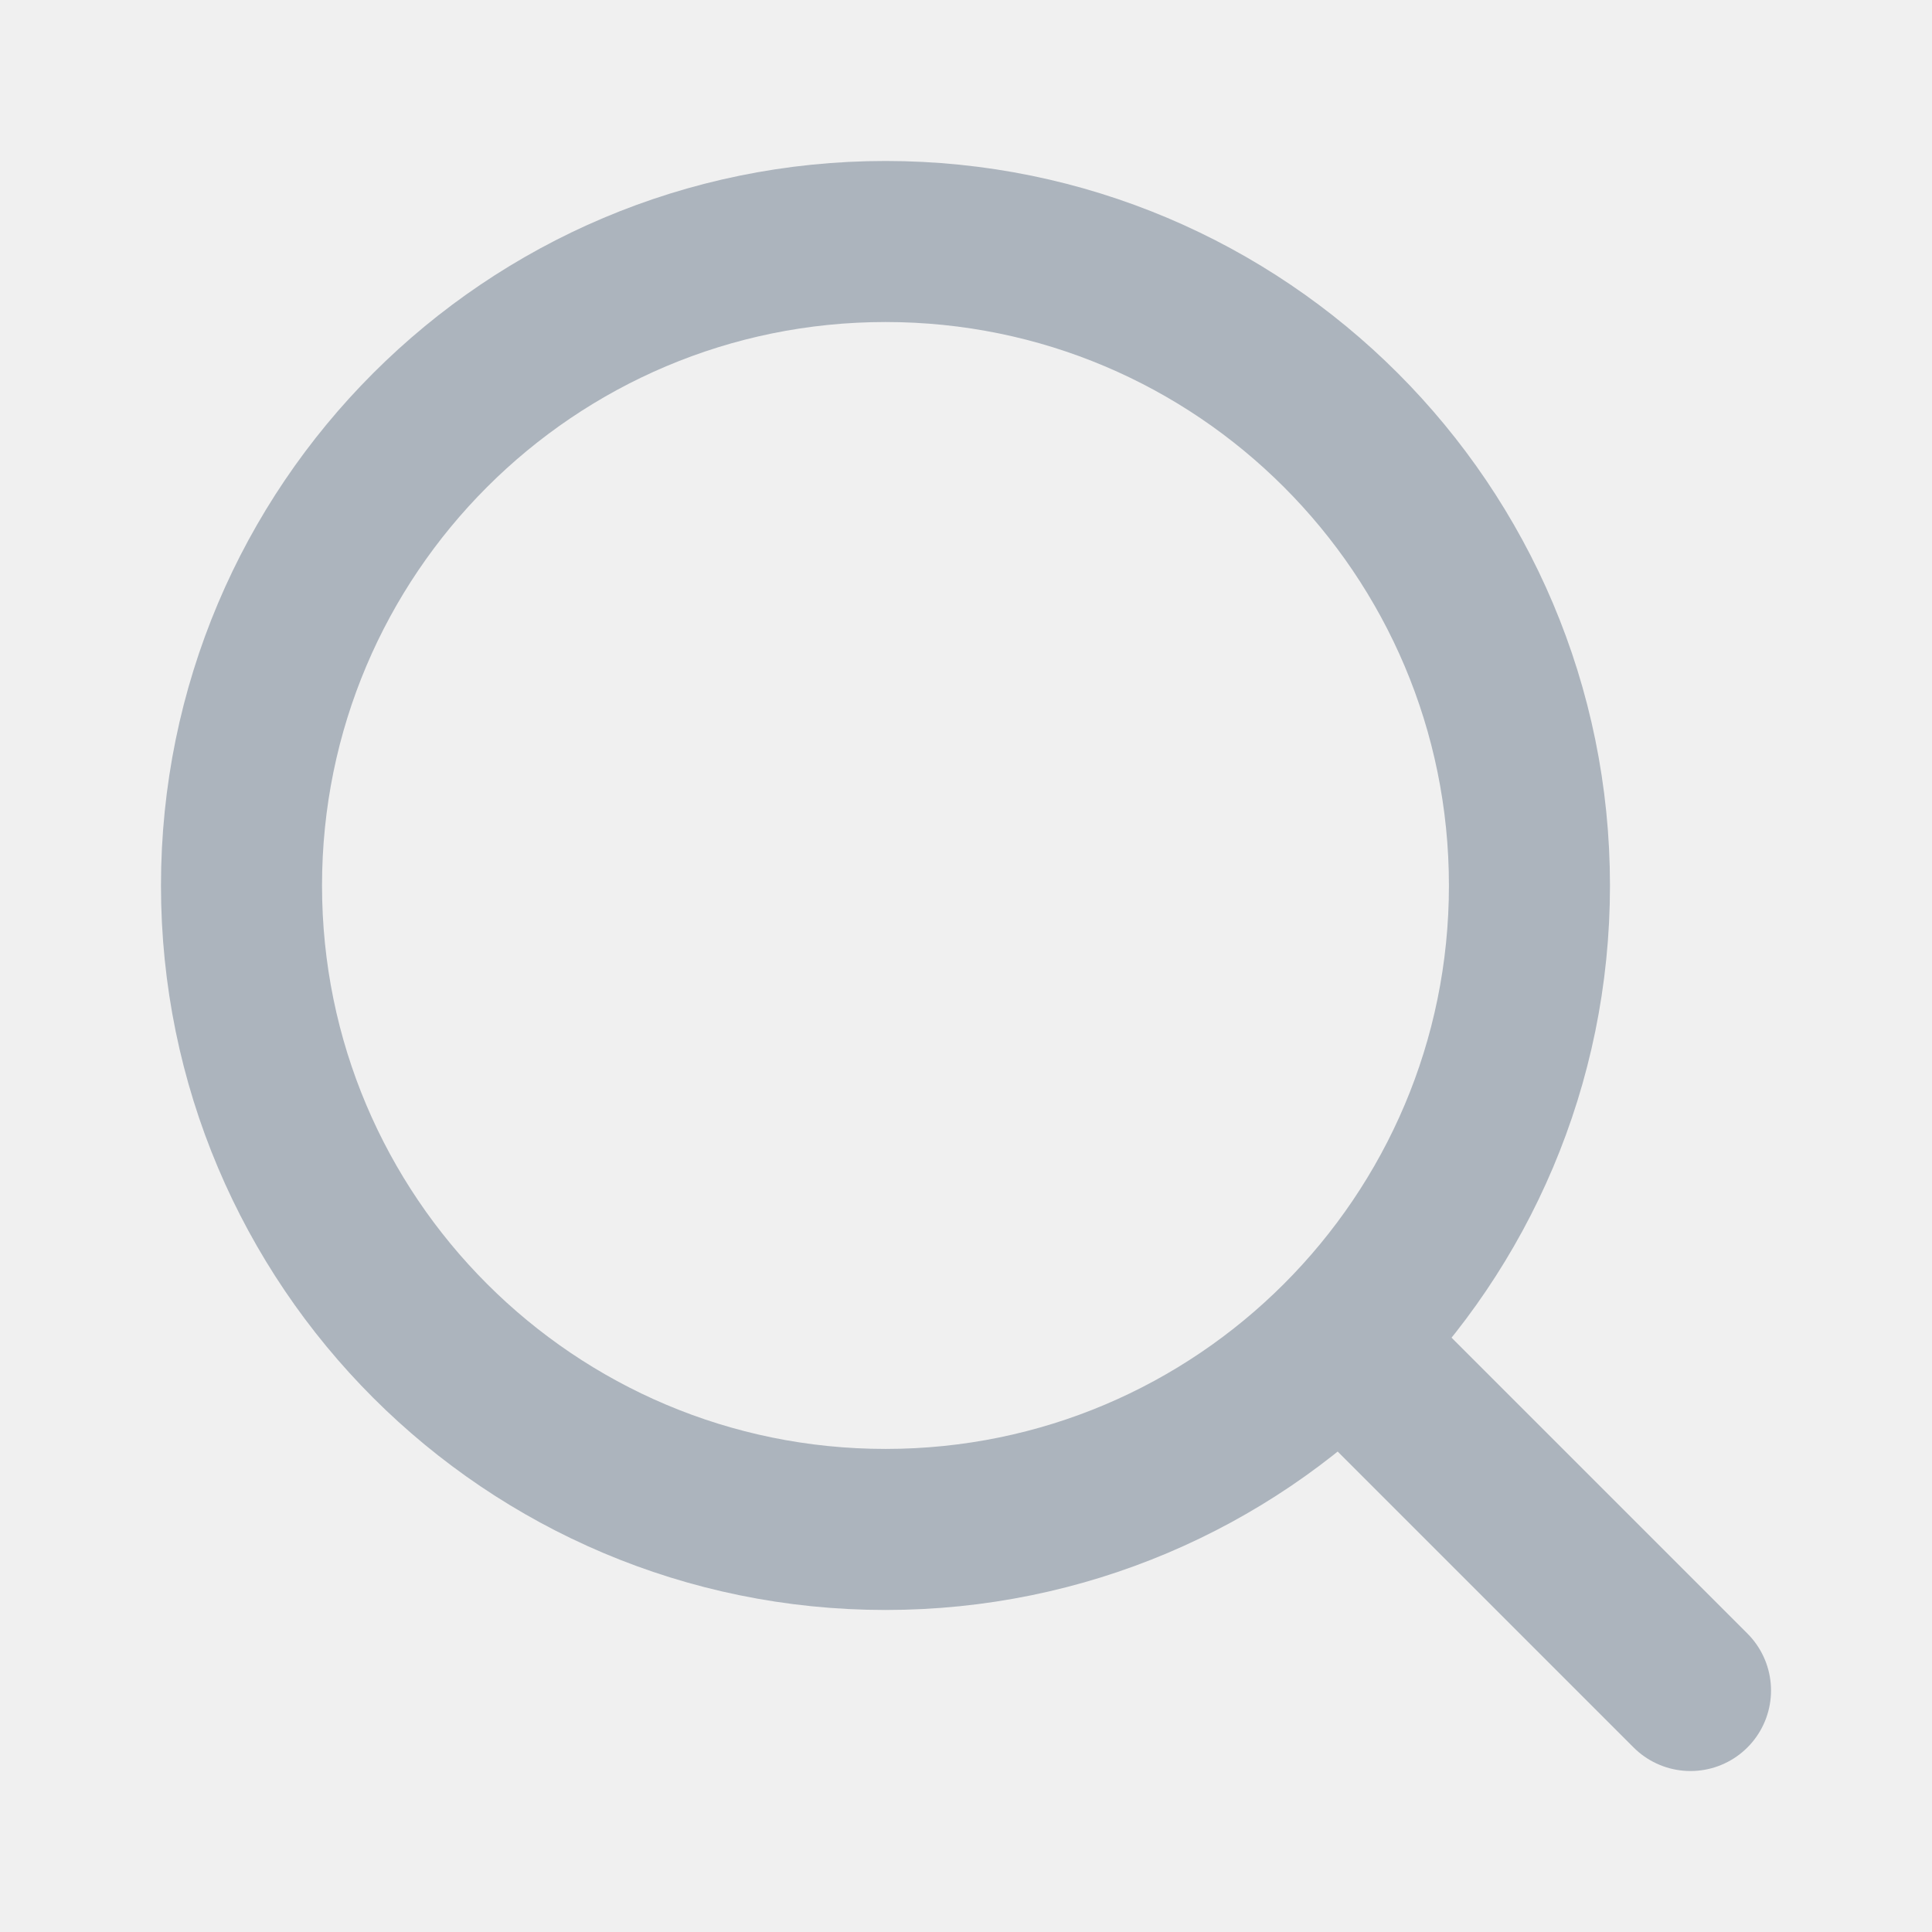
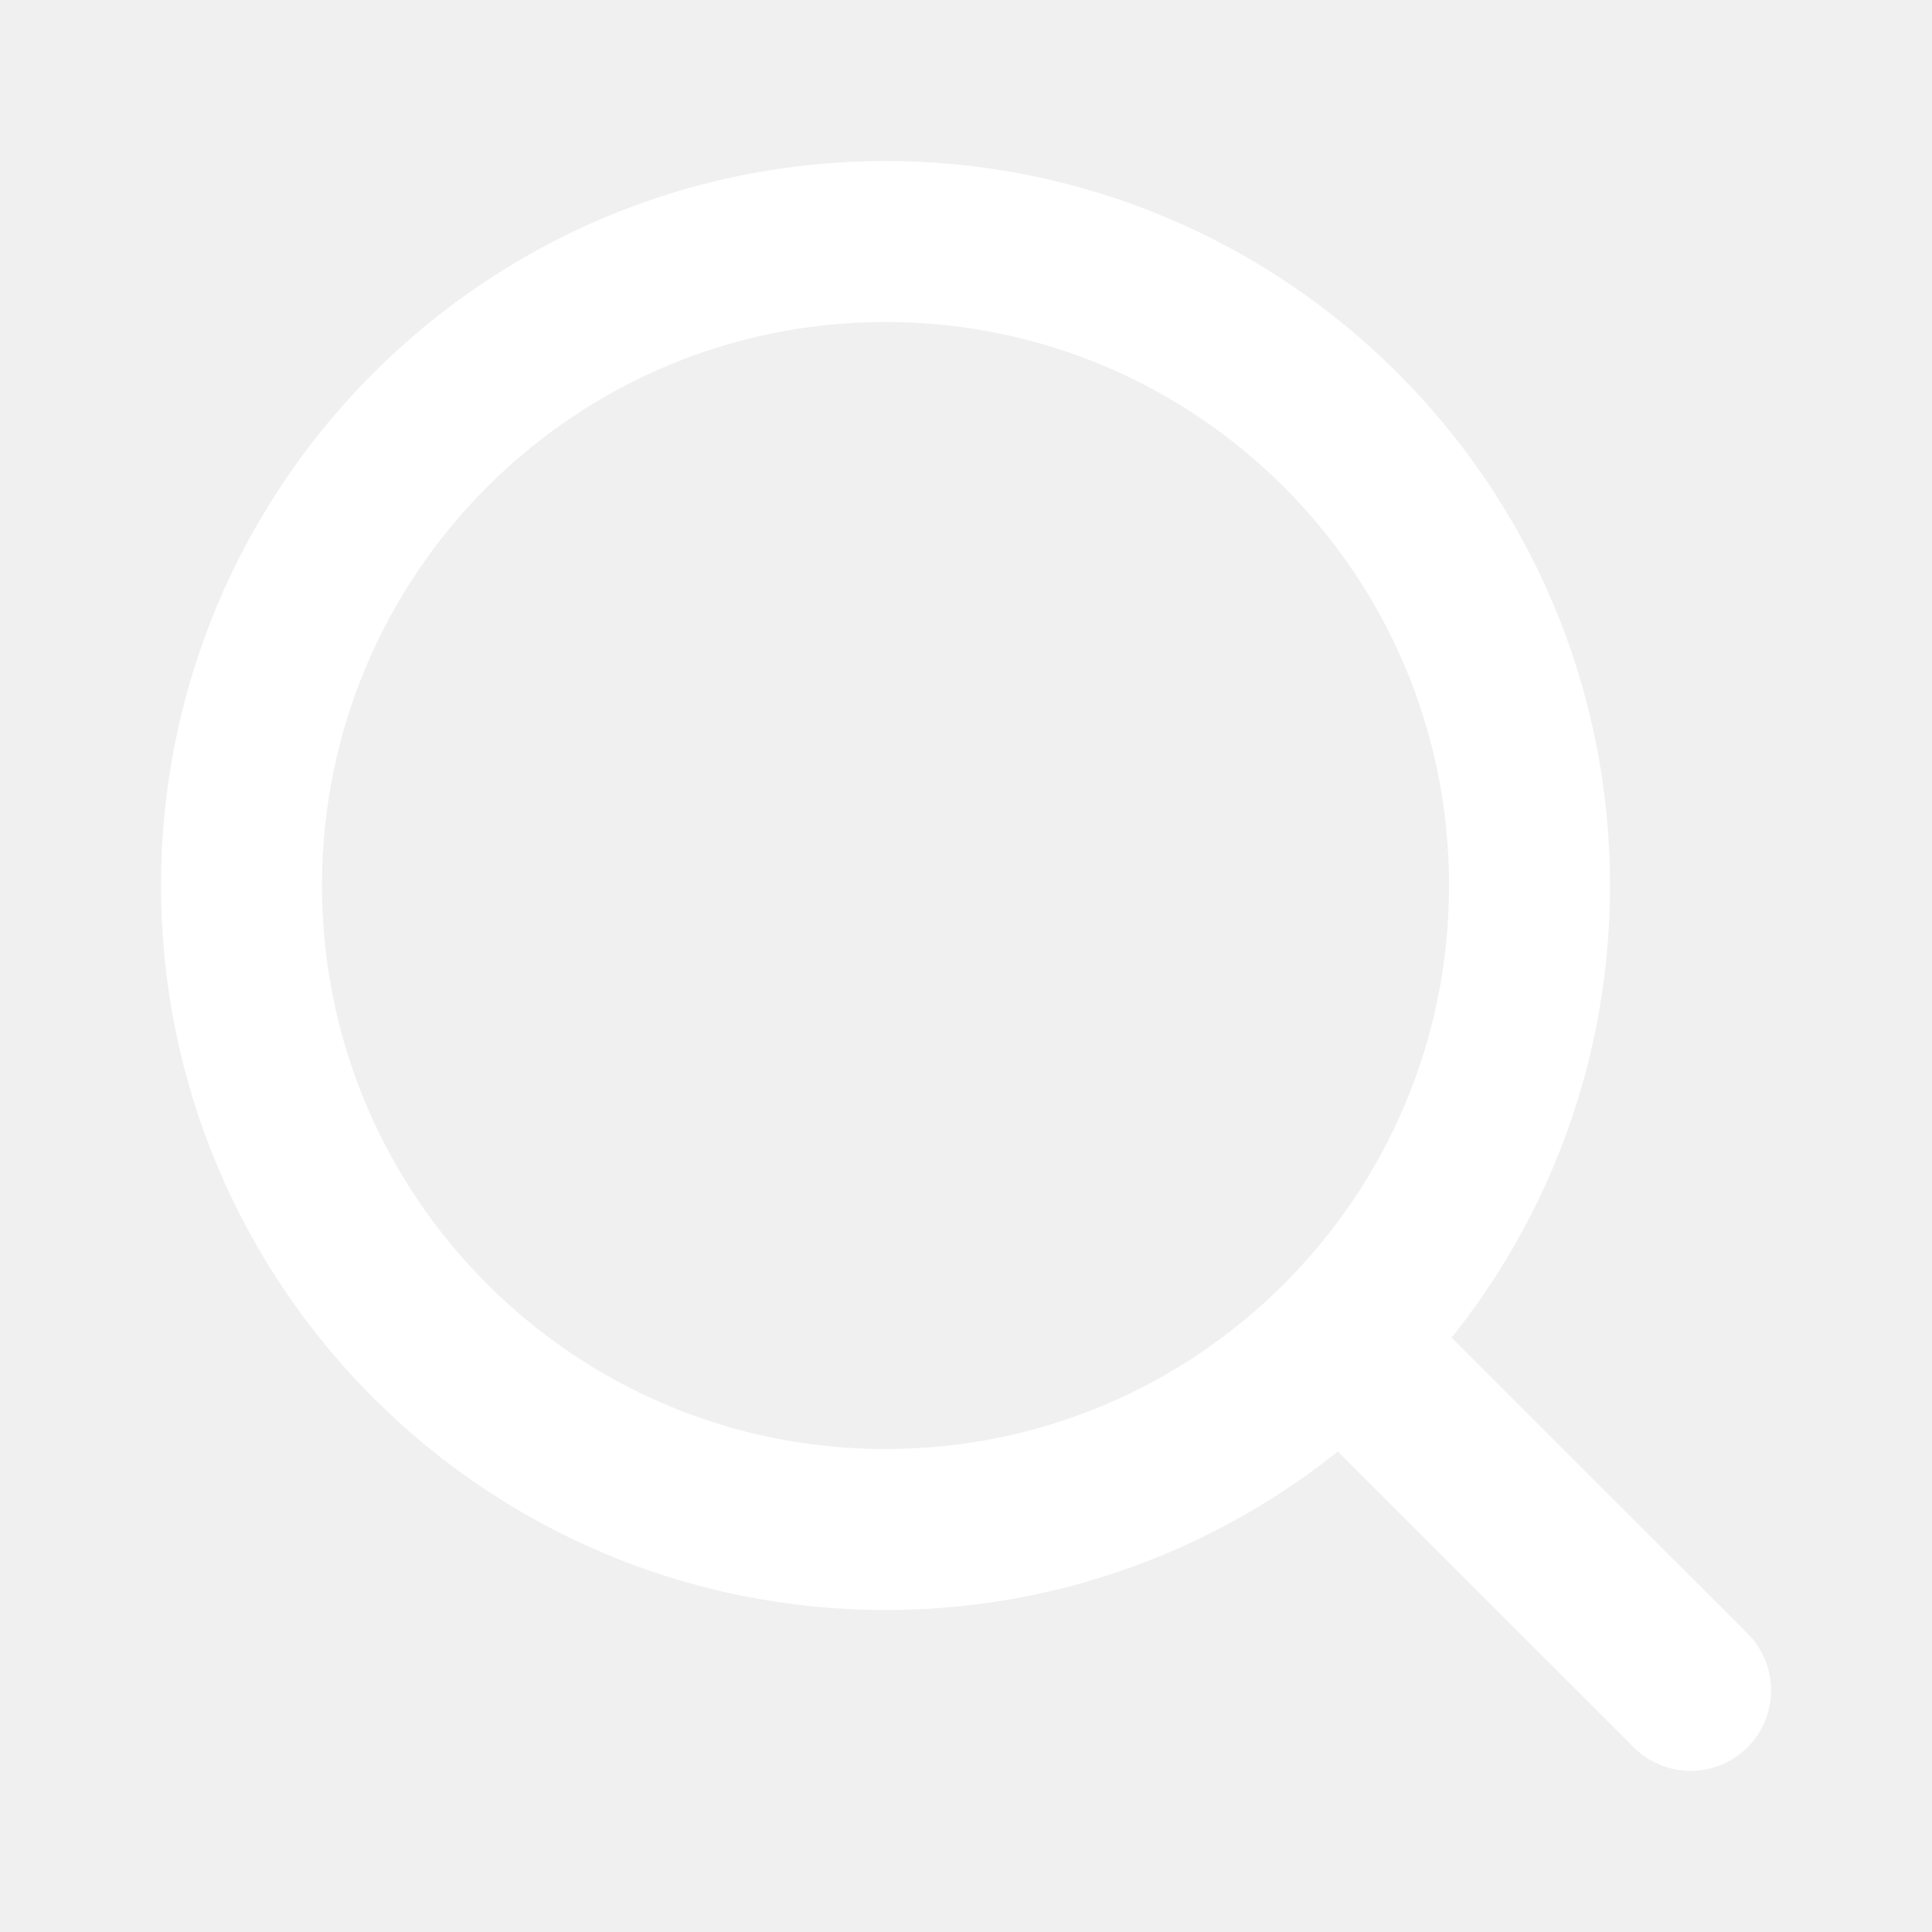
- <svg xmlns="http://www.w3.org/2000/svg" width="14" height="14" viewBox="0 0 14 14" fill="none">
-   <path d="M6.417 11.083C8.994 11.083 11.083 8.994 11.083 6.417C11.083 3.839 8.994 1.75 6.417 1.75C3.839 1.75 1.75 3.839 1.75 6.417C1.75 8.994 3.839 11.083 6.417 11.083Z" stroke="#ACB4BD" stroke-width="1.167" stroke-linecap="round" stroke-linejoin="round" />
-   <path d="M12.25 12.25L9.742 9.742" stroke="#ACB4BD" stroke-width="1.167" stroke-linecap="round" stroke-linejoin="round" />
+ <svg xmlns="http://www.w3.org/2000/svg" width="16" height="16" viewBox="0 0 16 16" fill="none">
+   <path d="M7.333 12.667C10.279 12.667 12.667 10.279 12.667 7.333C12.667 4.388 10.279 2 7.333 2C4.388 2 2 4.388 2 7.333C2 10.279 4.388 12.667 7.333 12.667Z" stroke="white" stroke-width="1.333" stroke-linecap="round" stroke-linejoin="round" />
+   <path d="M14.001 13.999L11.134 11.133" stroke="white" stroke-width="1.333" stroke-linecap="round" stroke-linejoin="round" />
</svg>
